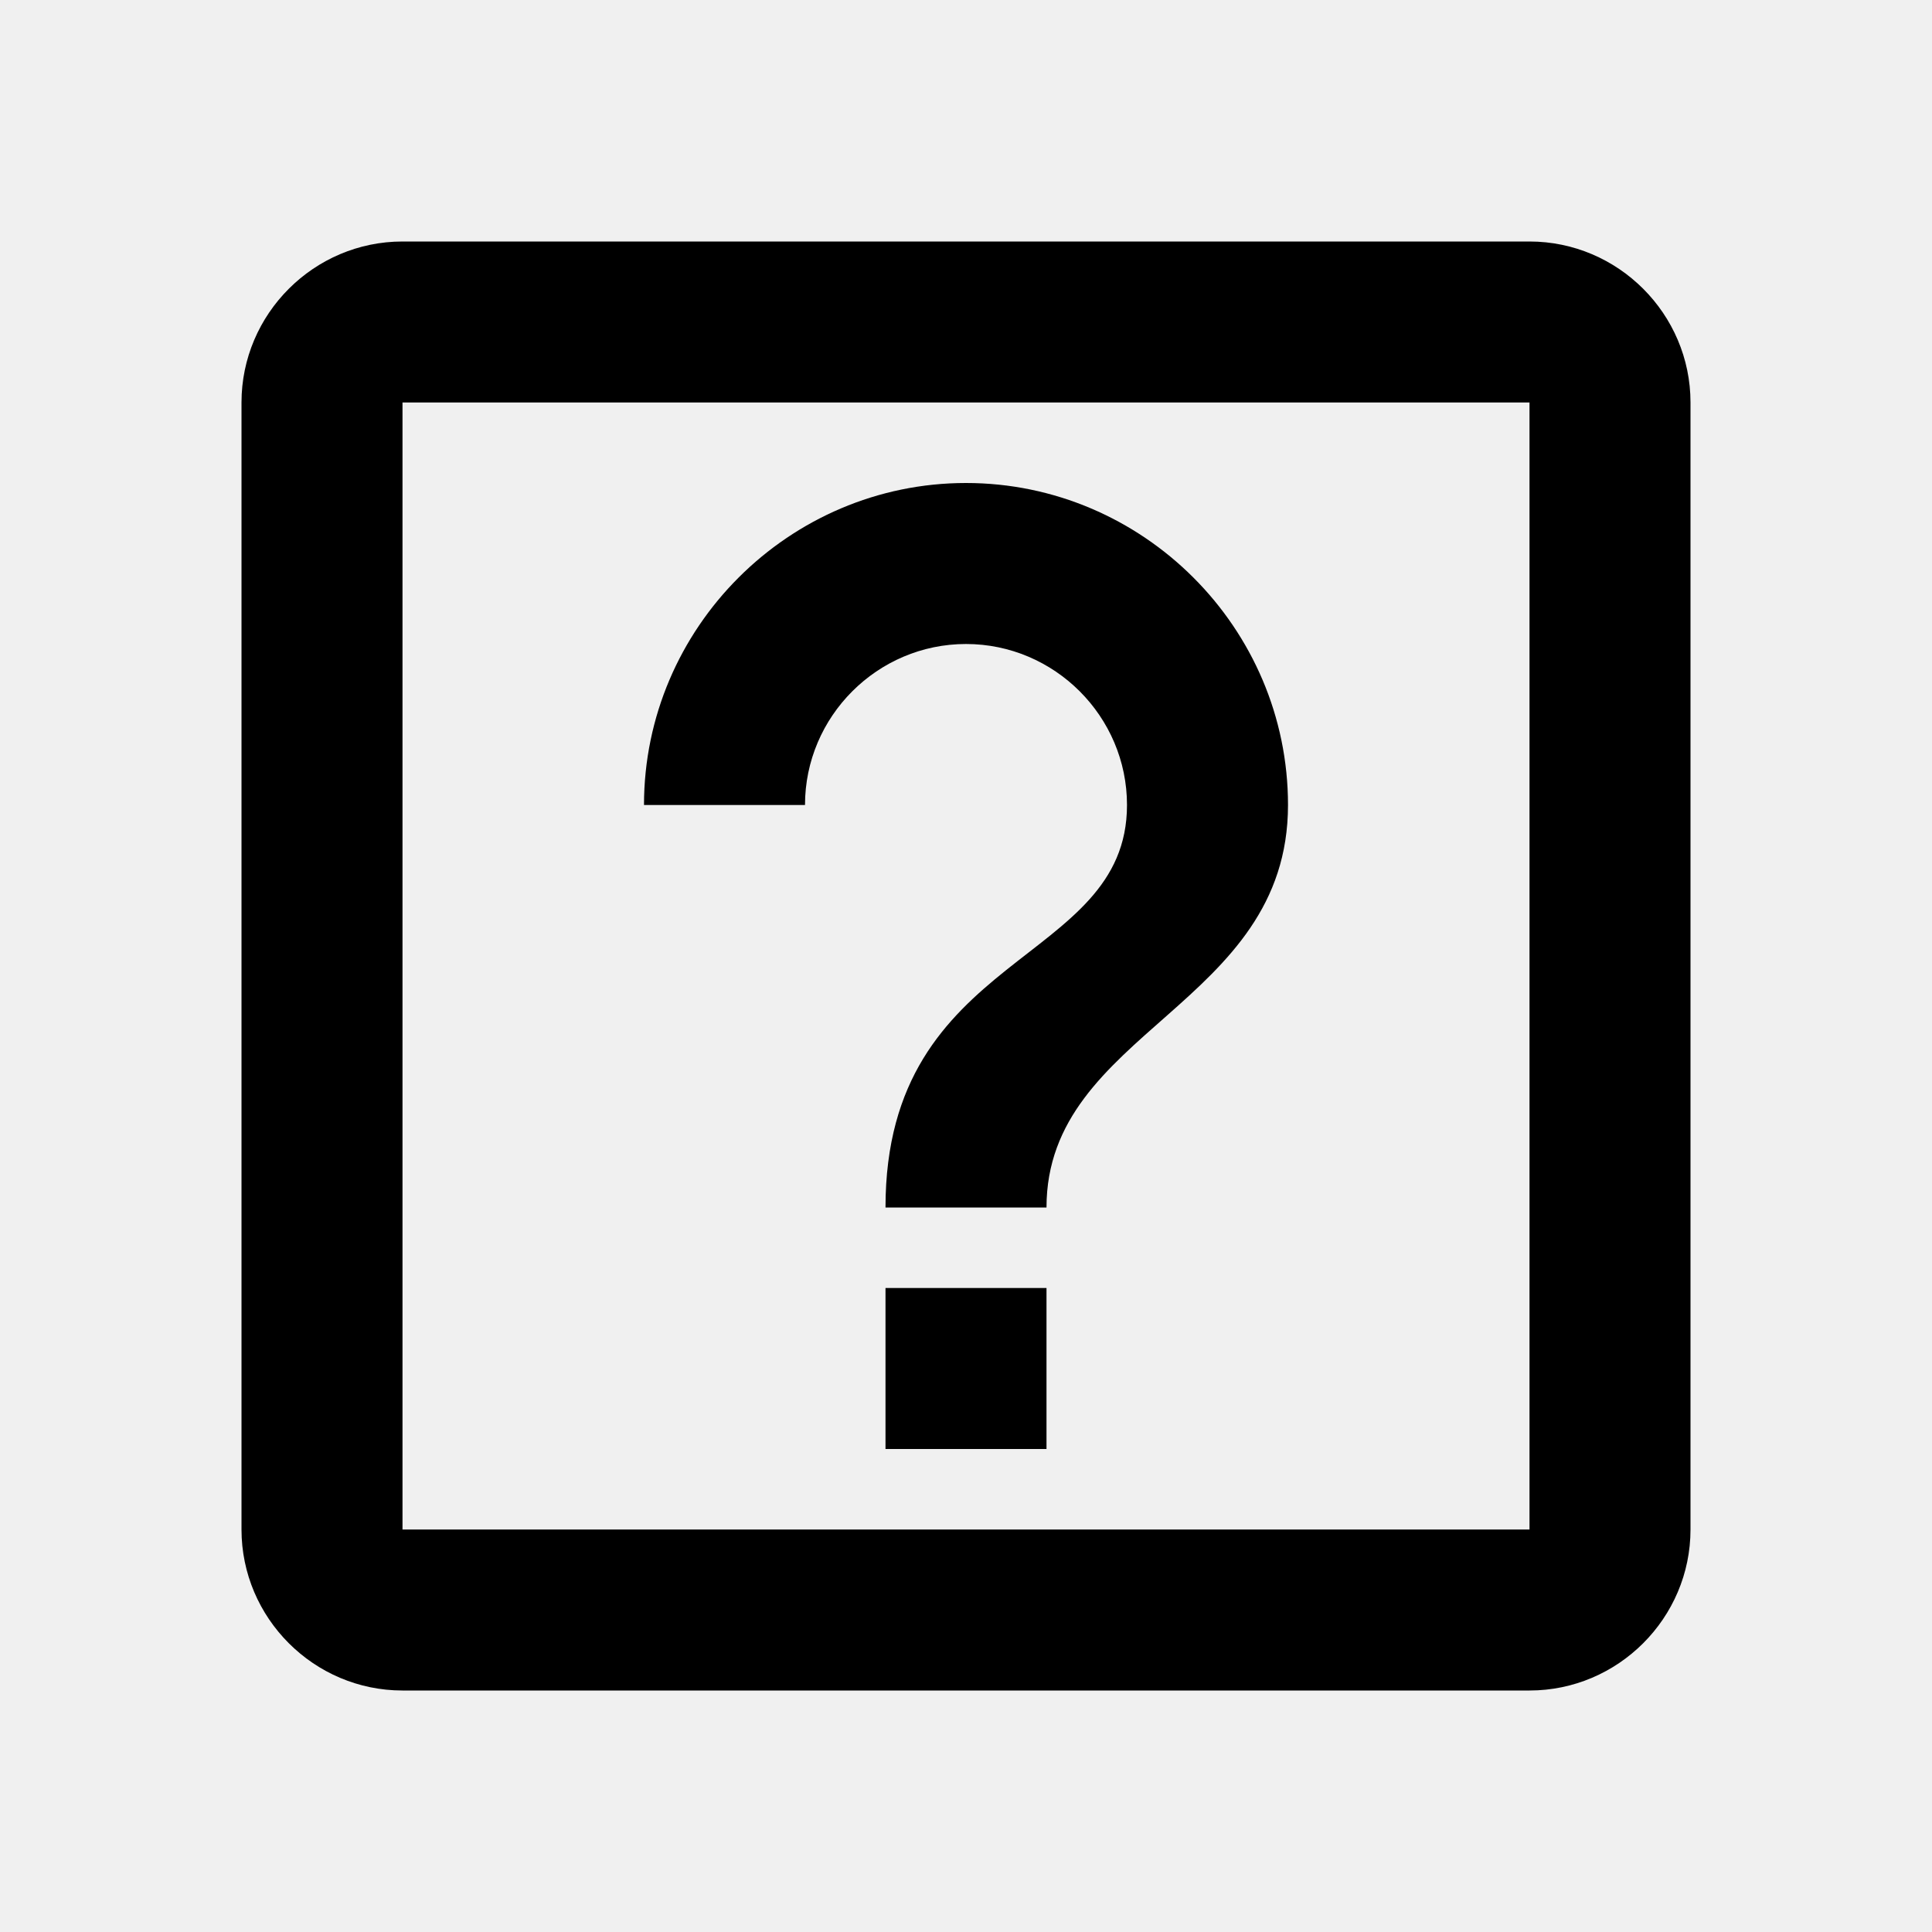
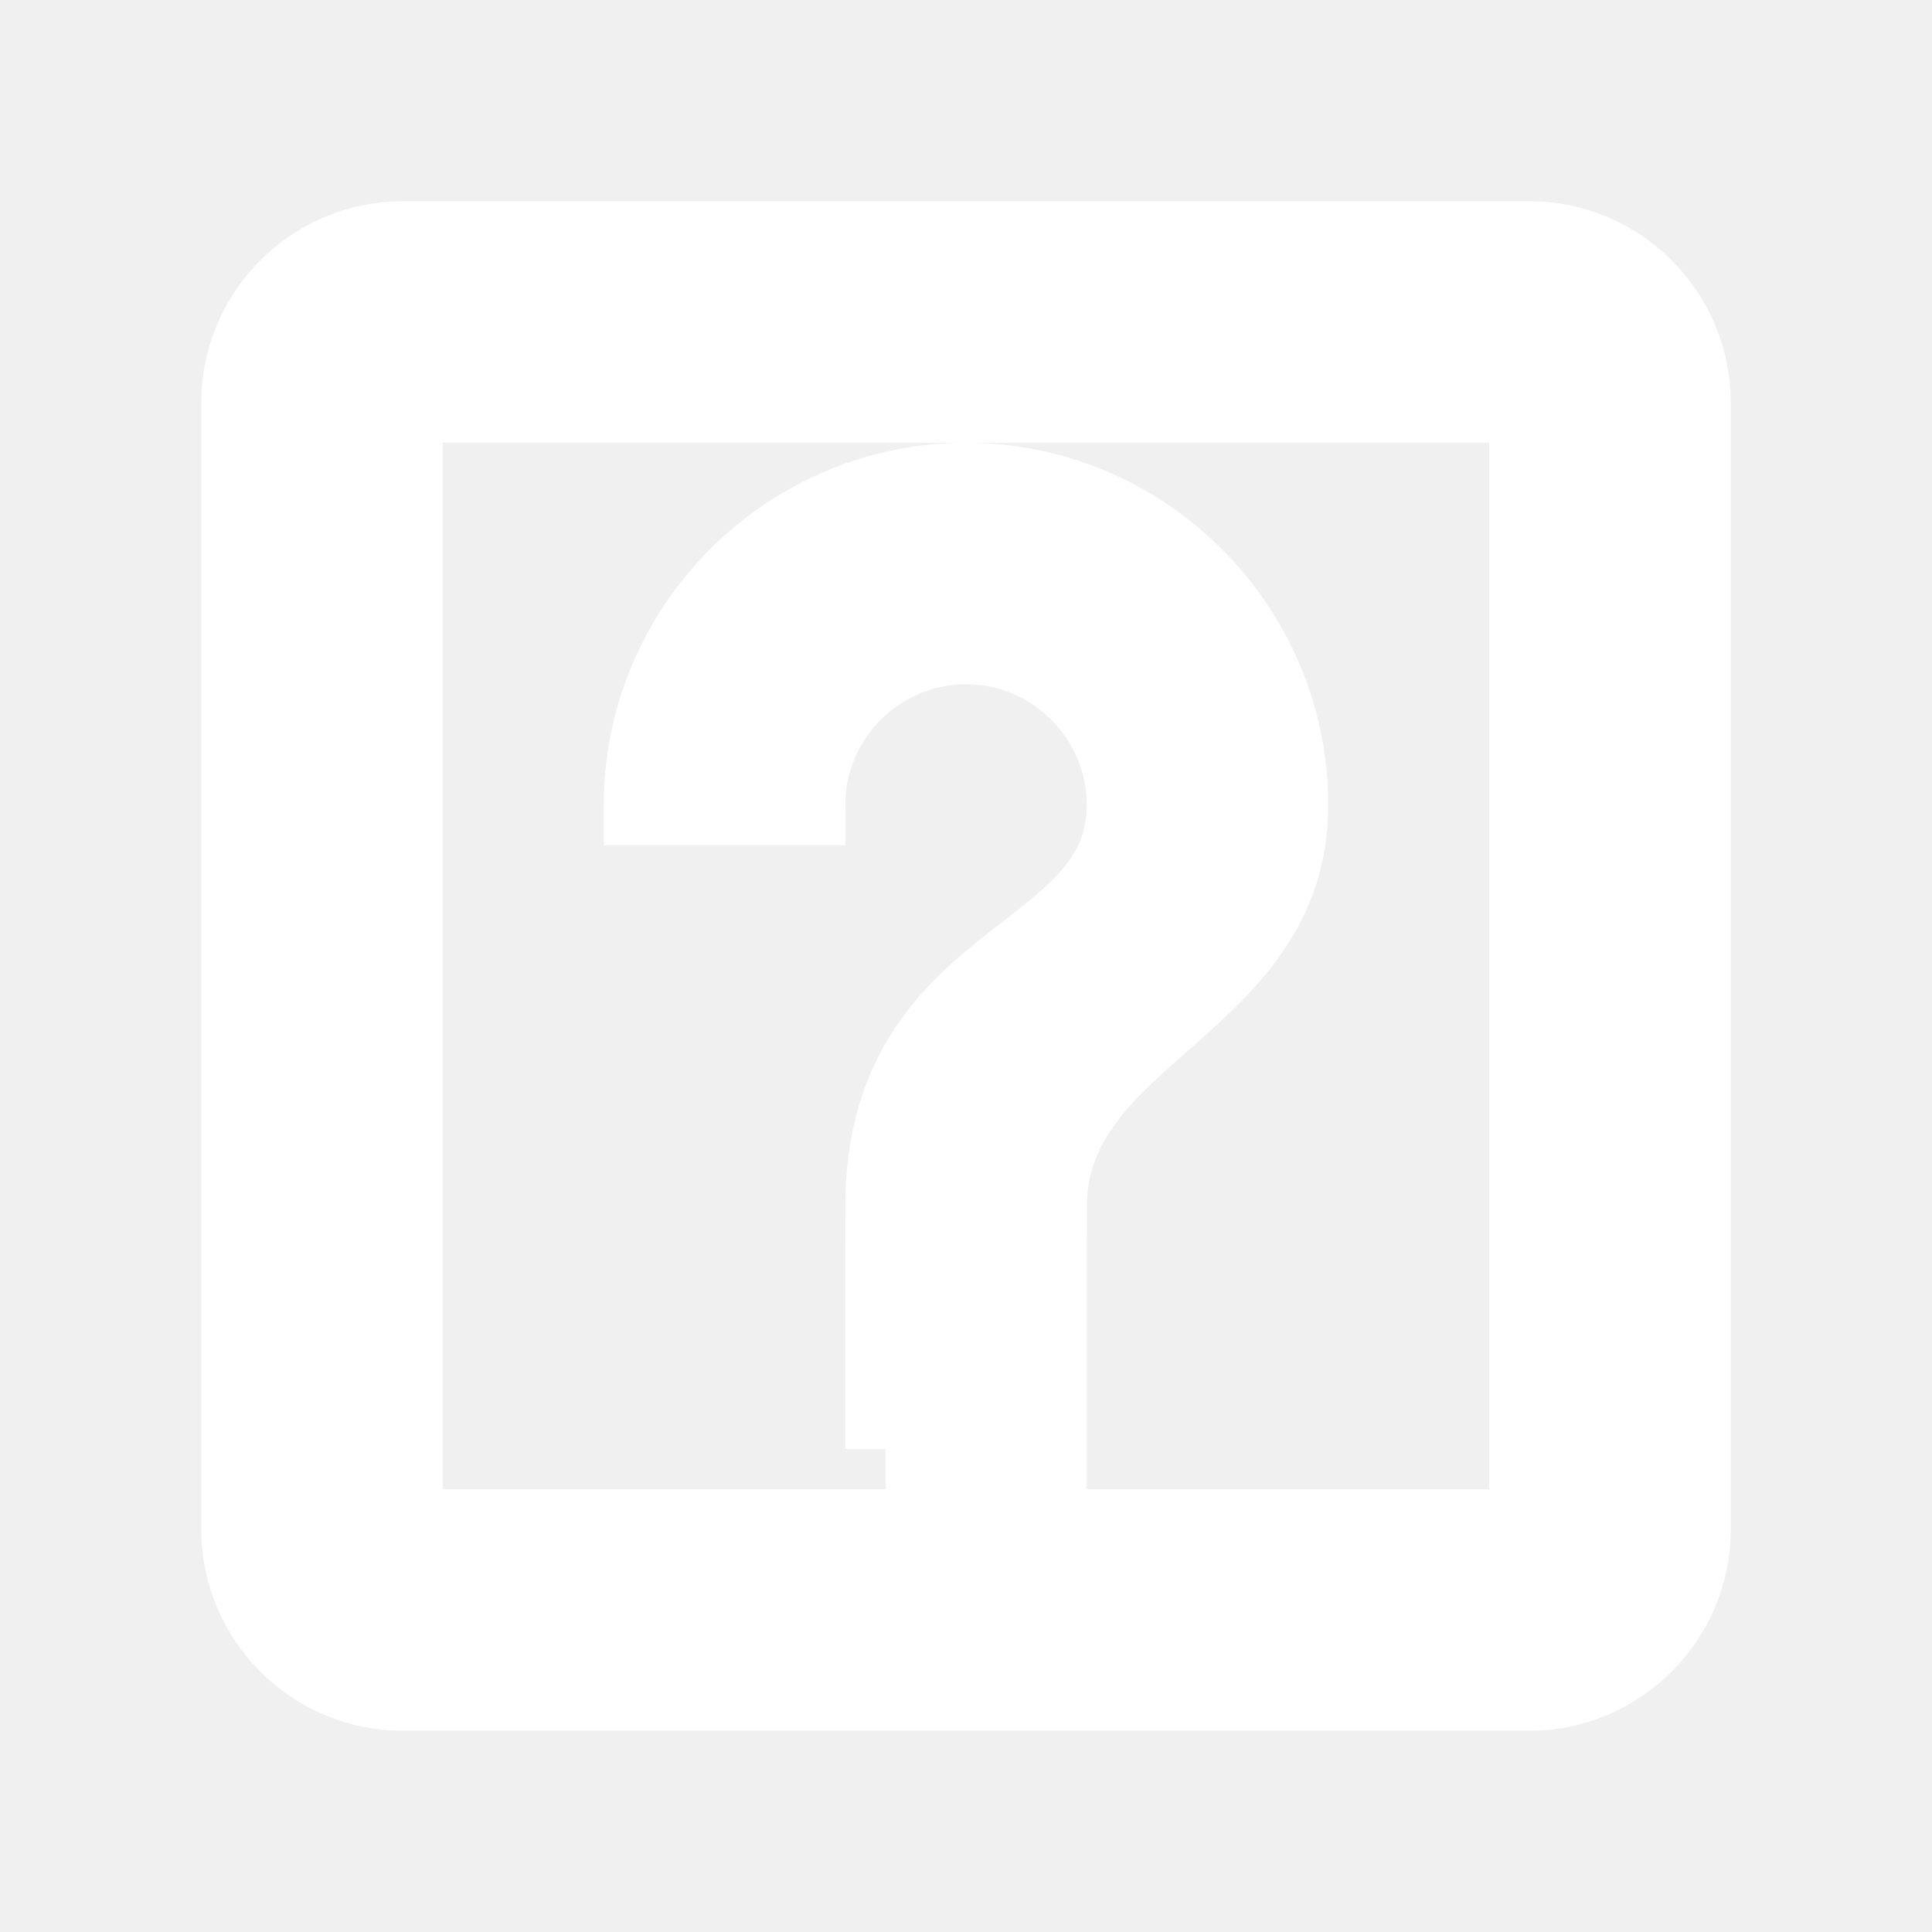
<svg xmlns="http://www.w3.org/2000/svg" viewBox="0 0 24 24">
-   <path d="M11 18H13V16H11V18M12 6C9.8 6 8 7.8 8 10H10C10 8.9 10.9 8 12 8S14 8.9 14 10C14 12 11 11.8 11 15H13C13 12.8 16 12.5 16 10C16 7.8 14.2 6 12 6M19 5V19H5V5H19M19 3H5C3.9 3 3 3.9 3 5V19C3 20.1 3.9 21 5 21H19C20.1 21 21 20.1 21 19V5C21 3.9 20.1 3 19 3Z" />
+   <path fill="white" stroke="white" d="M11 18H13V16H11V18M12 6C9.8 6 8 7.8 8 10H10C10 8.9 10.9 8 12 8S14 8.9 14 10C14 12 11 11.8 11 15H13C13 12.8 16 12.5 16 10C16 7.8 14.2 6 12 6M19 5V19H5V5H19M19 3H5C3.9 3 3 3.9 3 5V19C3 20.1 3.9 21 5 21H19C20.1 21 21 20.1 21 19V5C21 3.9 20.1 3 19 3Z" />
</svg>
